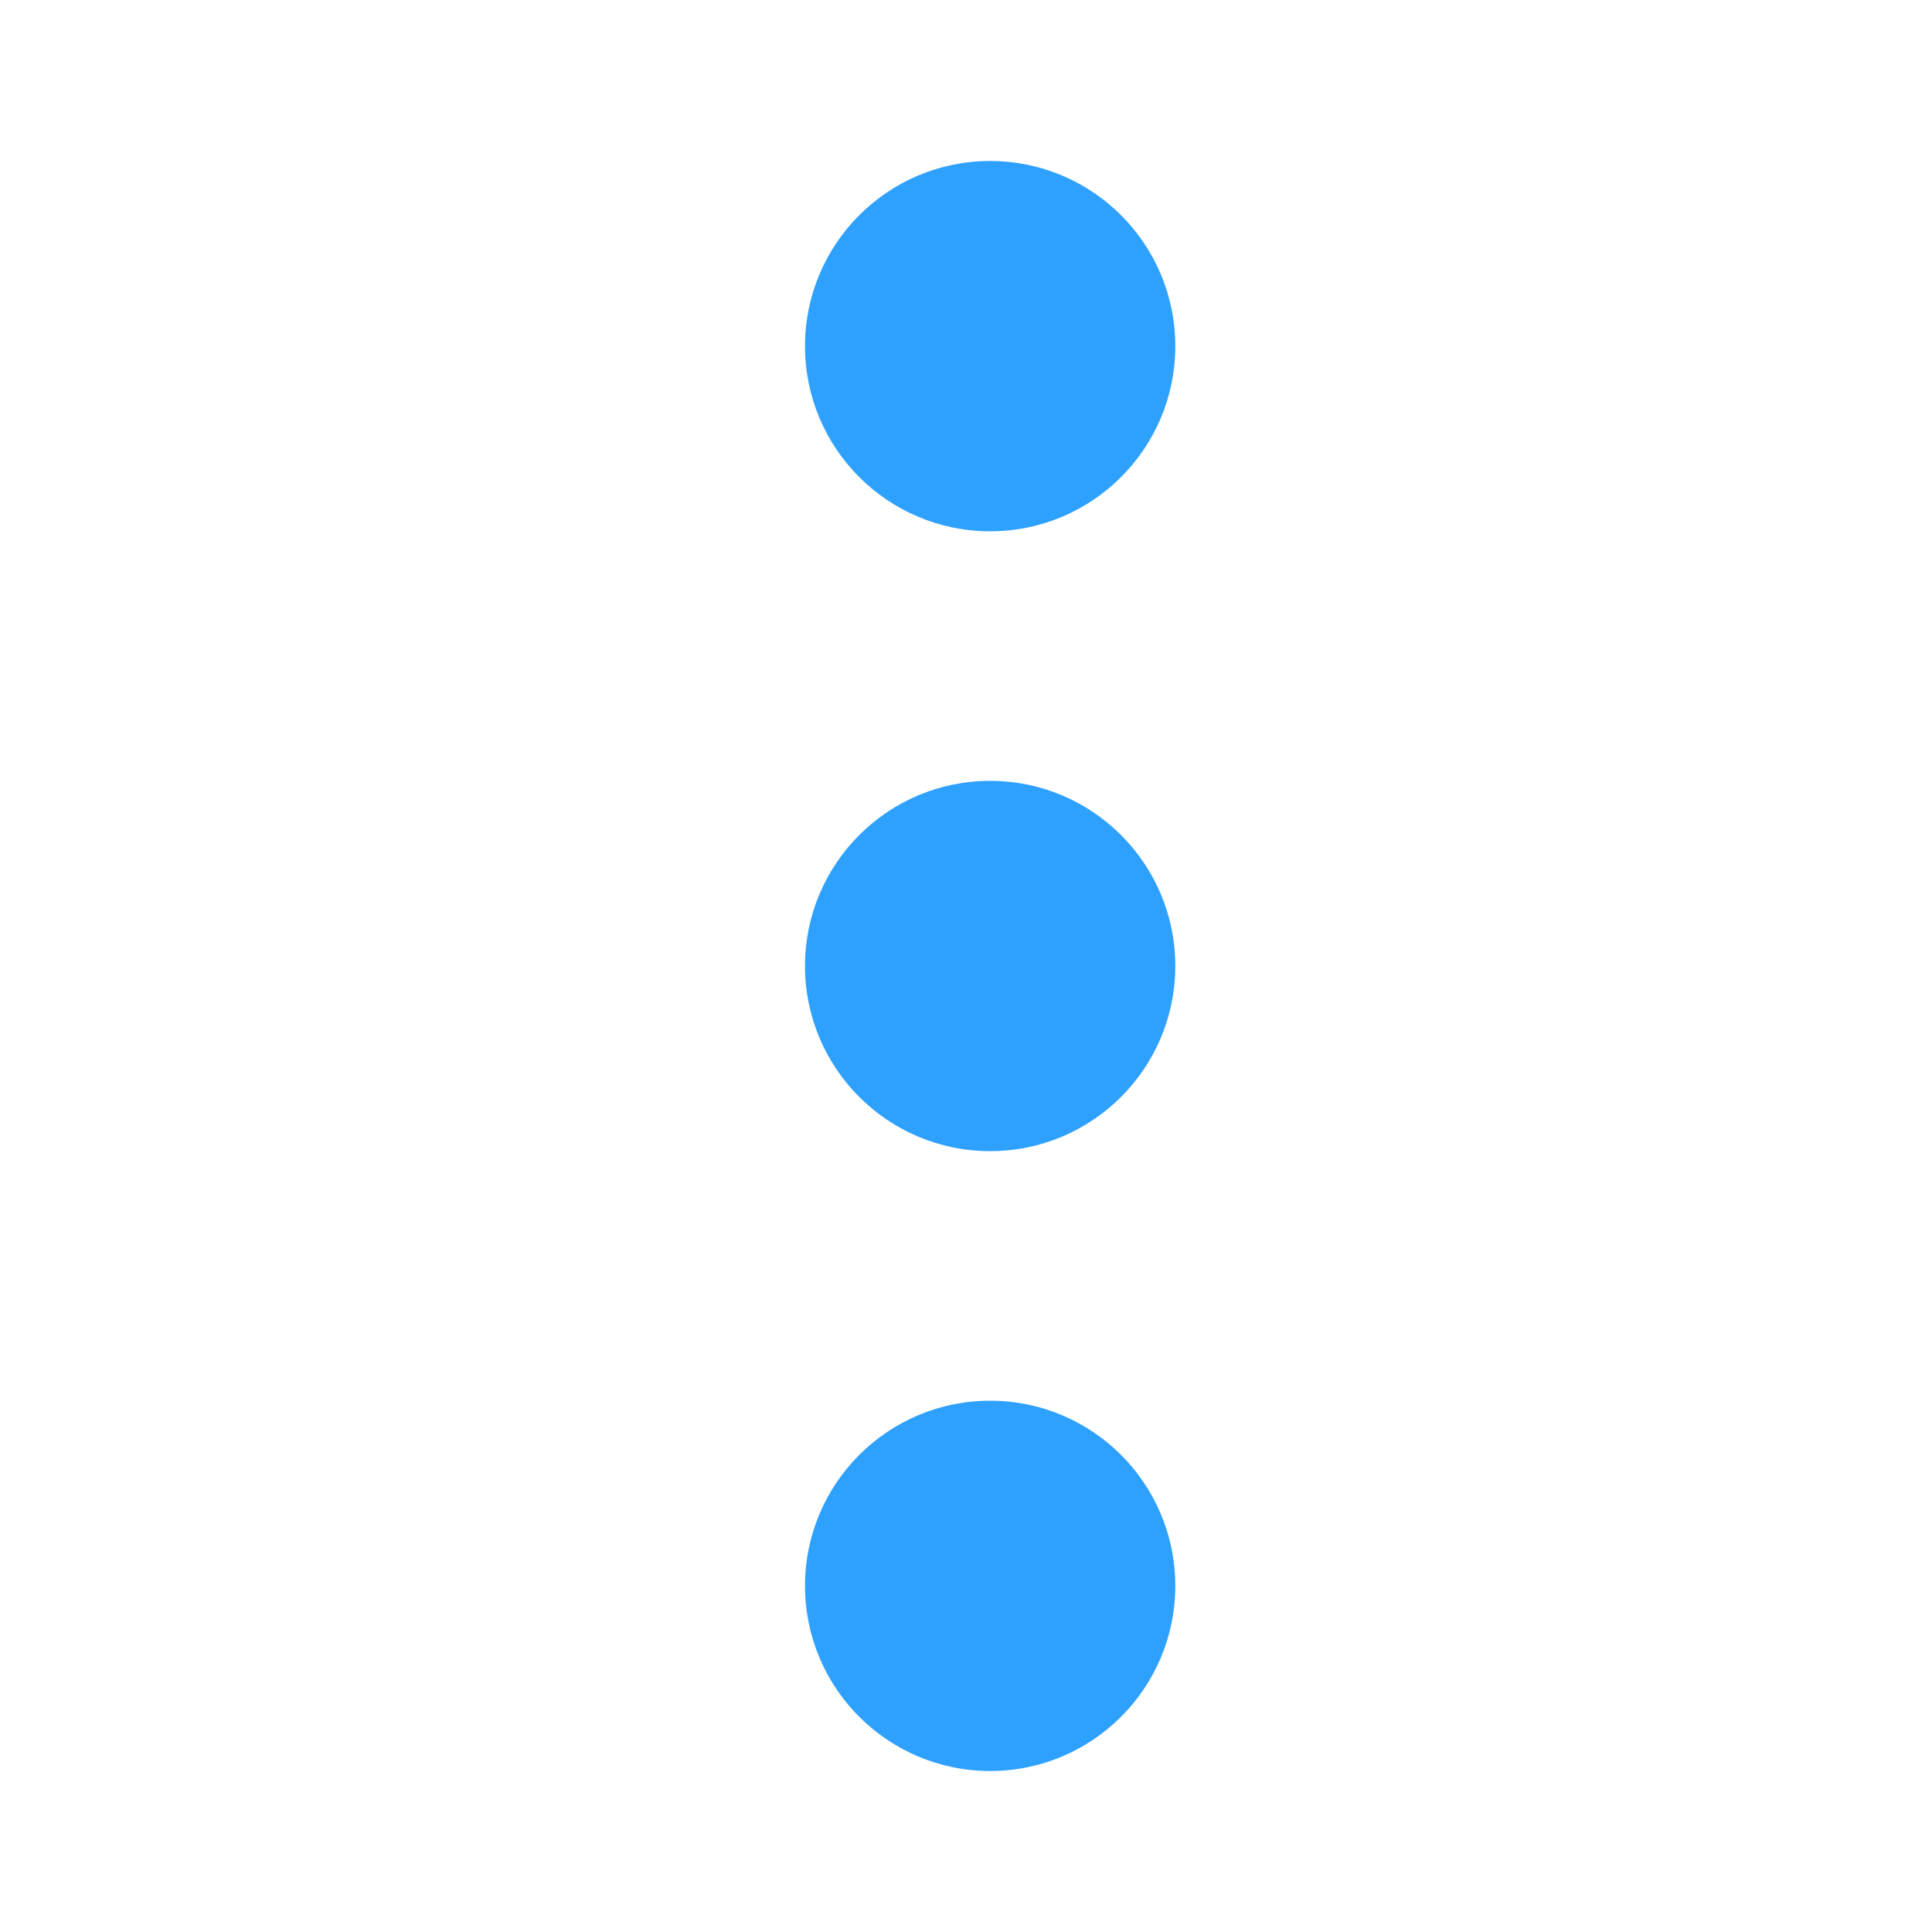
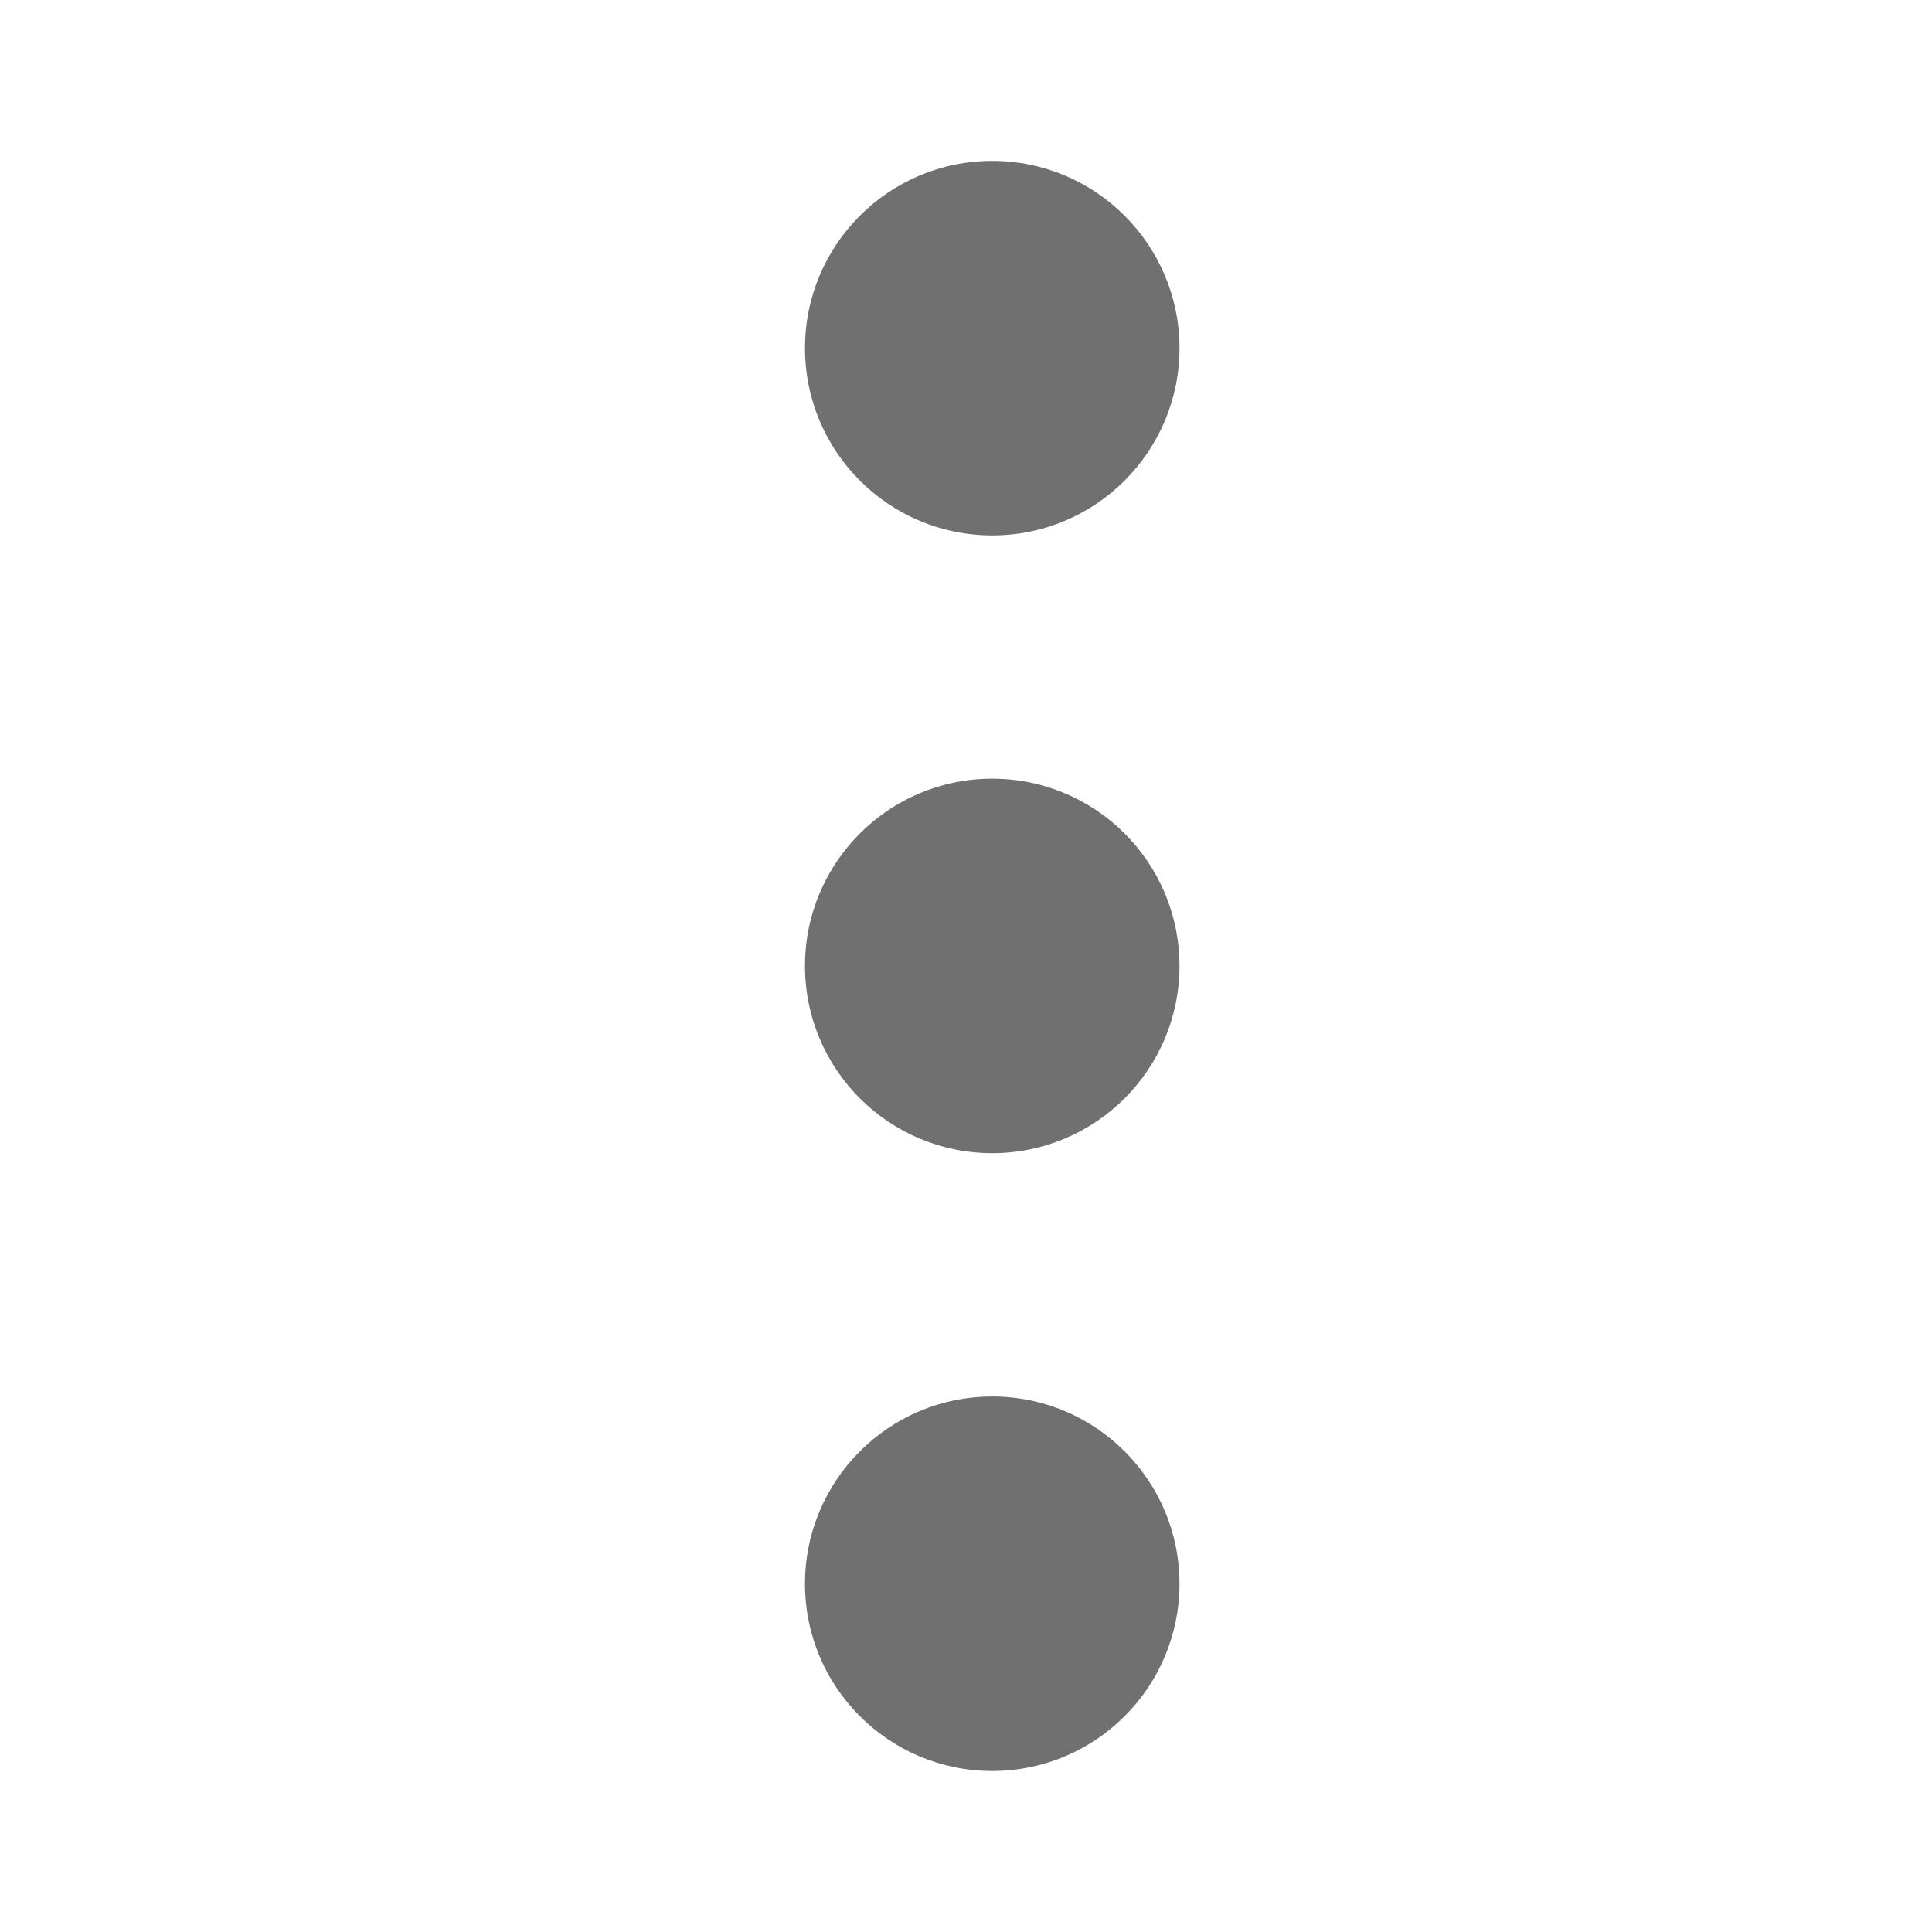
- <svg xmlns="http://www.w3.org/2000/svg" version="1.1" id="svg12" x="0px" y="0px" viewBox="0 0 24 24" style="enable-background:new 0 0 24 24;" xml:space="preserve">
-   <style type="text/css">
- 	.st0{fill:#2EA1FF;}
- 	.st1{fill:none;}
- </style>
+ <svg xmlns="http://www.w3.org/2000/svg" width="24" height="24" viewBox="0 0 24 24">
+   <defs>
+     <style type="text/css">
+             .cls-1{fill:#707070}.cls-2{fill:none}
+         </style>
+   </defs>
  <g id="ic-menu-hover" transform="translate(-1305 -403.703)">
-     <g id="Group_8259" transform="matrix(1,0,0,-1,1315,425.703)">
-       <circle id="Ellipse_34" class="st0" cx="2.3" cy="2.3" r="2.3" />
-       <circle id="Ellipse_35" class="st0" cx="2.3" cy="17.7" r="2.3" />
-       <circle id="Ellipse_36" class="st0" cx="2.3" cy="10" r="2.3" />
+     <g id="Group_8259" data-name="Group 8259" transform="translate(1315 405.702)">
+       <circle id="Ellipse_34" cx="2.326" cy="2.326" r="2.326" class="cls-1" data-name="Ellipse 34" />
+       <circle id="Ellipse_35" cx="2.326" cy="2.326" r="2.326" class="cls-1" data-name="Ellipse 35" transform="translate(0 15.349)" />
+       <circle id="Ellipse_36" cx="2.326" cy="2.326" r="2.326" class="cls-1" data-name="Ellipse 36" transform="translate(0 7.674)" />
    </g>
-     <path id="Rectangle_3773" class="st1" d="M1305,403.7h24v24h-24V403.7z" />
+     <path id="Rectangle_3773" d="M0 0h24v24H0z" class="cls-2" data-name="Rectangle 3773" transform="translate(1305 403.703)" />
  </g>
</svg>
